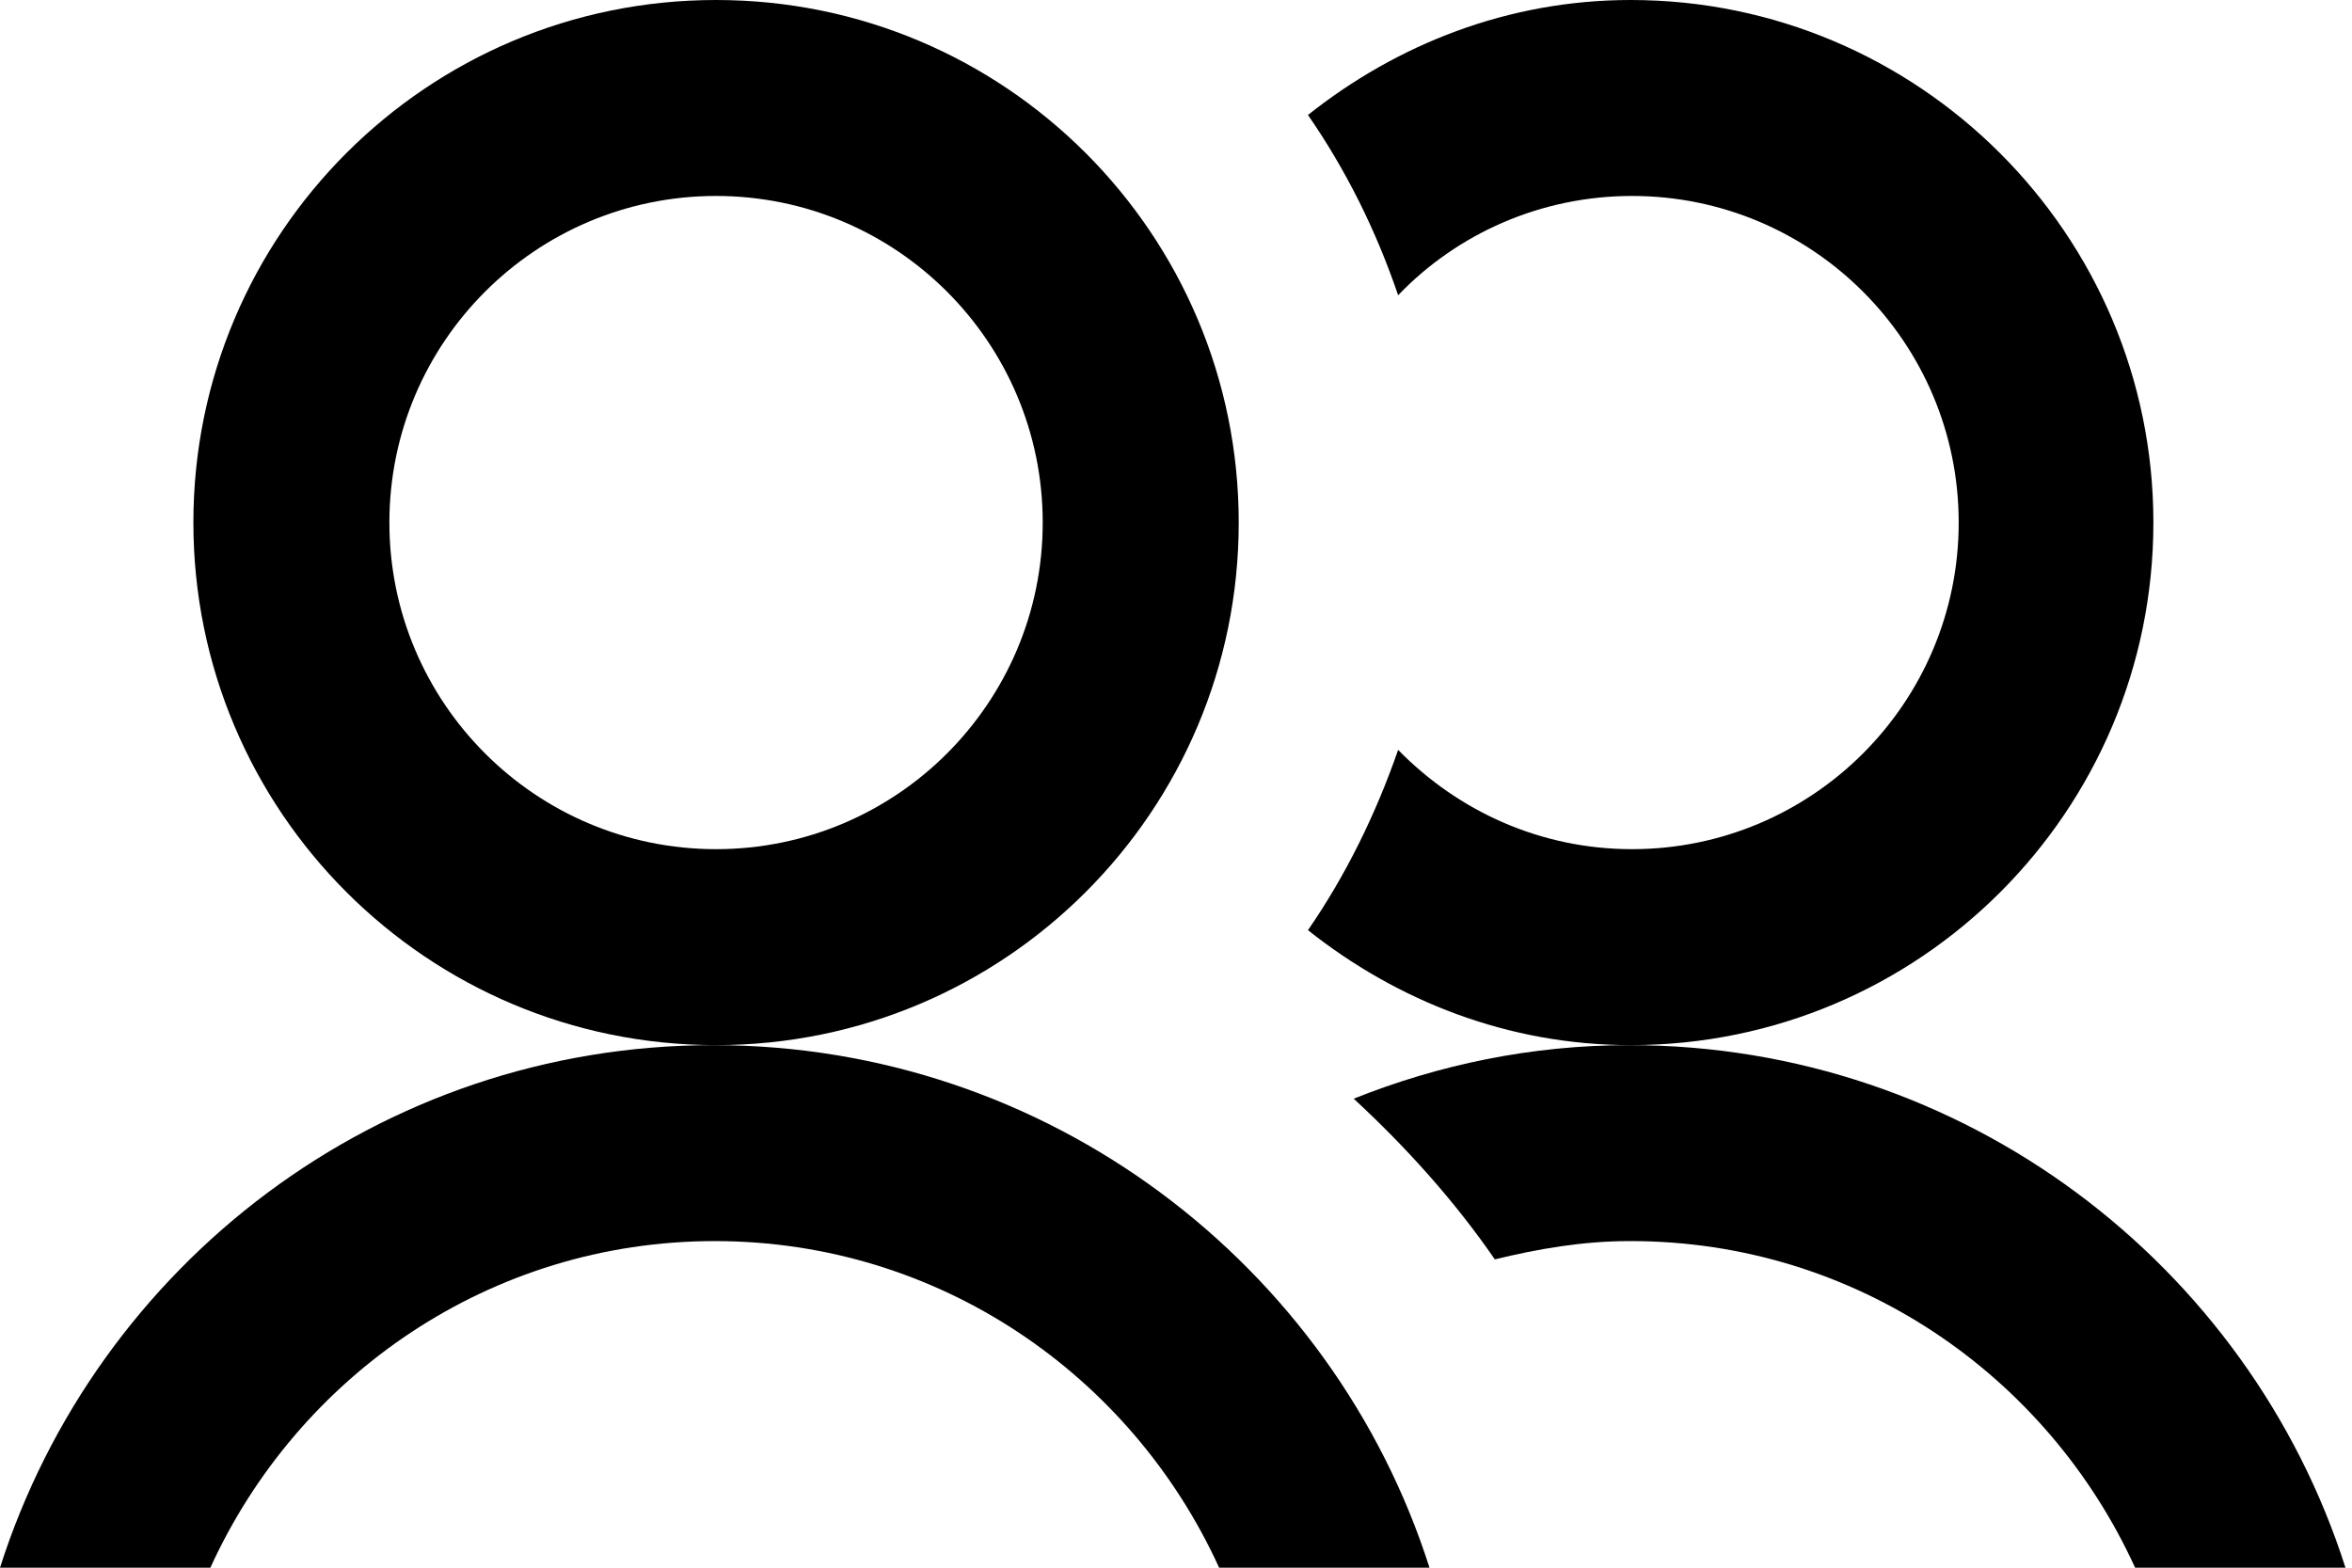
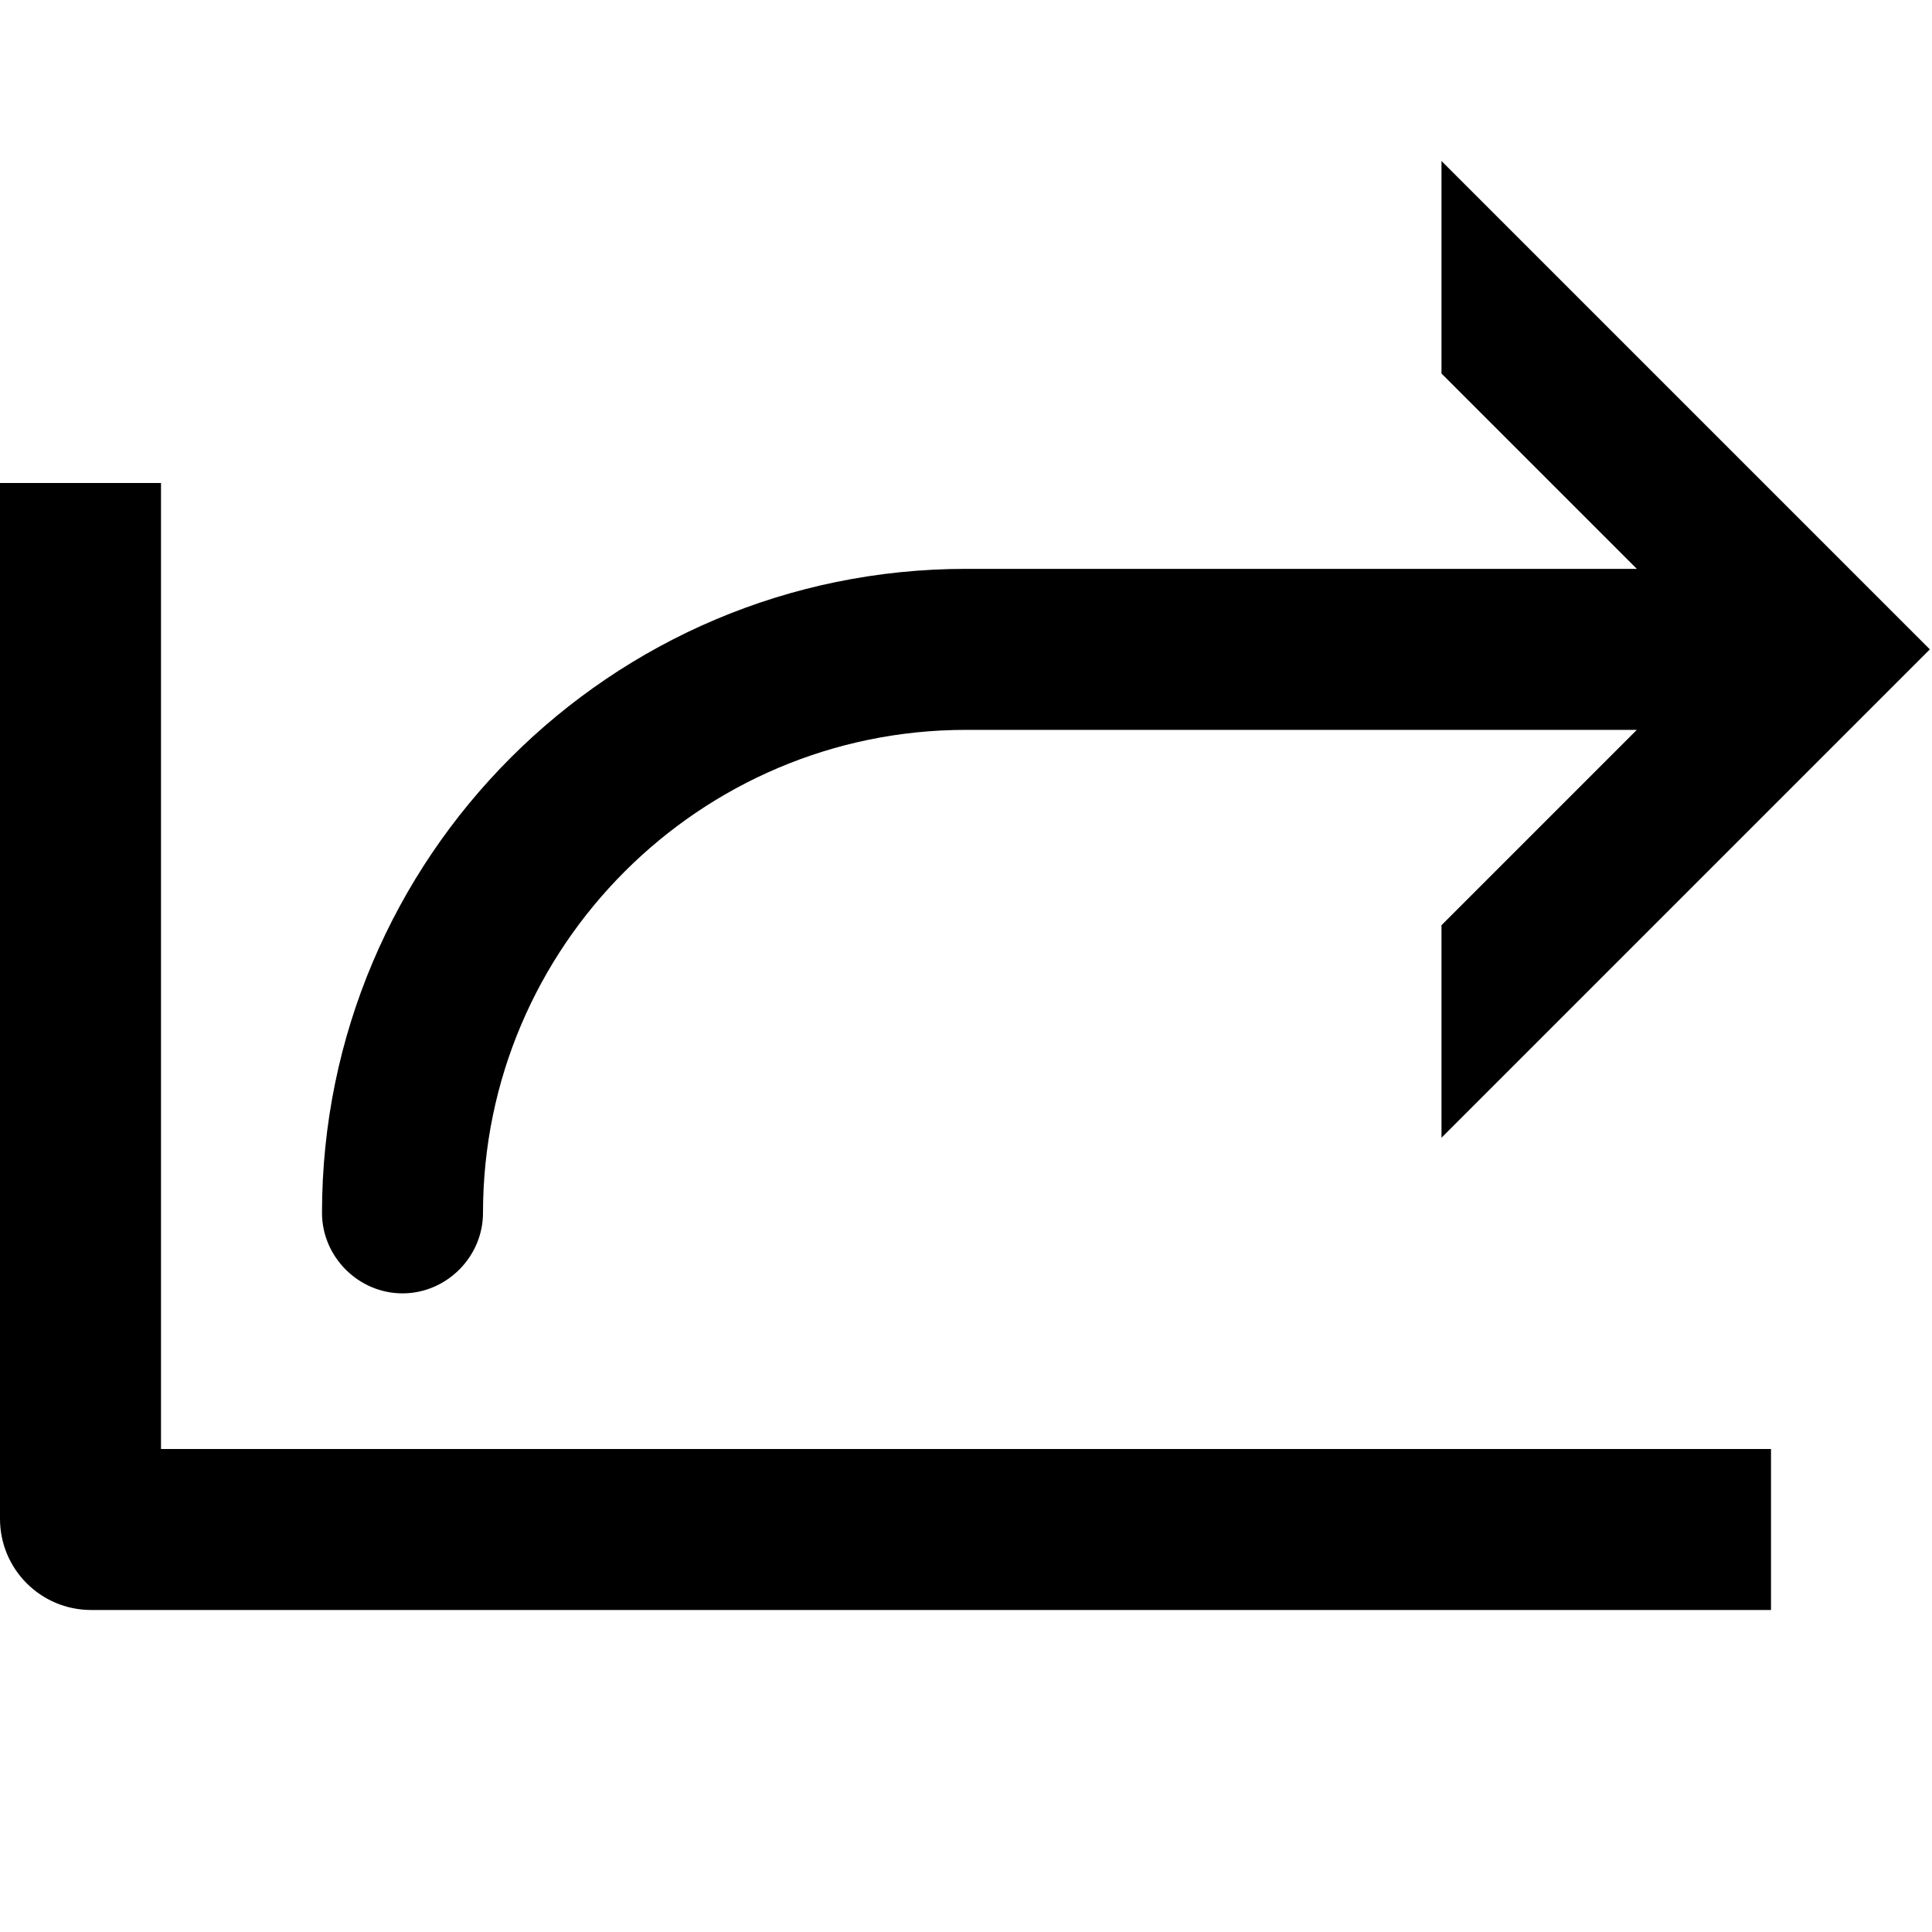
- <svg xmlns="http://www.w3.org/2000/svg" width="100%" height="100%" viewBox="0 0 18 12" fill="currentColor">
-   <path d="M12.48 0C11.54 0 10.69 0.34 10.01 0.88C10.3 1.3 10.53 1.76 10.7 2.26C11.15 1.79 11.79 1.5 12.49 1.5C13.87 1.5 14.99 2.62 14.99 4C14.99 5.38 13.87 6.5 12.49 6.5C11.79 6.5 11.16 6.21 10.7 5.74C10.53 6.23 10.3 6.7 10.01 7.12C10.69 7.66 11.54 8 12.48 8C14.69 8 16.48 6.21 16.48 4C16.48 1.79 14.68 0 12.48 0Z" />
-   <path d="M12.48 9.5C14.2 9.5 15.67 10.53 16.34 12H17.95C17.21 9.68 15.03 8 12.47 8C11.72 8 11.01 8.15 10.36 8.41C10.76 8.78 11.13 9.19 11.44 9.64C11.77 9.56 12.11 9.5 12.47 9.5H12.48Z" />
-   <path d="M5.48 8C3.27 8 1.48 6.21 1.48 4C1.48 1.79 3.27 0 5.48 0C7.69 0 9.48 1.79 9.48 4C9.48 6.21 7.69 8 5.48 8ZM5.48 1.5C4.1 1.5 2.98 2.62 2.98 4C2.98 5.38 4.1 6.5 5.48 6.5C6.86 6.5 7.98 5.38 7.98 4C7.98 2.62 6.86 1.5 5.48 1.5Z" />
-   <path d="M1.61 12C2.28 10.53 3.75 9.5 5.47 9.5C7.19 9.5 8.66 10.53 9.33 12H10.94C10.2 9.68 8.02 8 5.46 8C2.9 8 0.74 9.68 0 12H1.61Z" />
+ <svg xmlns="http://www.w3.org/2000/svg" width="100%" height="100%" viewBox="0 -1.5 18 18" fill="currentColor">
+   <path d="M15,12H1.5V3H0v9.65c0,.47.38.85.85.85h15.65v-1.5h-1.5Z" />
+   <path d="M13.43,0h0v1.98h0s1.82,1.82,1.82,1.82h-6.25c-3.31,0-6,2.69-6,6,0,.41.34.75.75.75s.75-.34.75-.75c0-2.48,2.02-4.5,4.5-4.5h6.25l-1.82,1.82h0s0,1.98,0,1.98h0s4.55-4.55,4.55-4.55L13.43,0Z" />
</svg>
